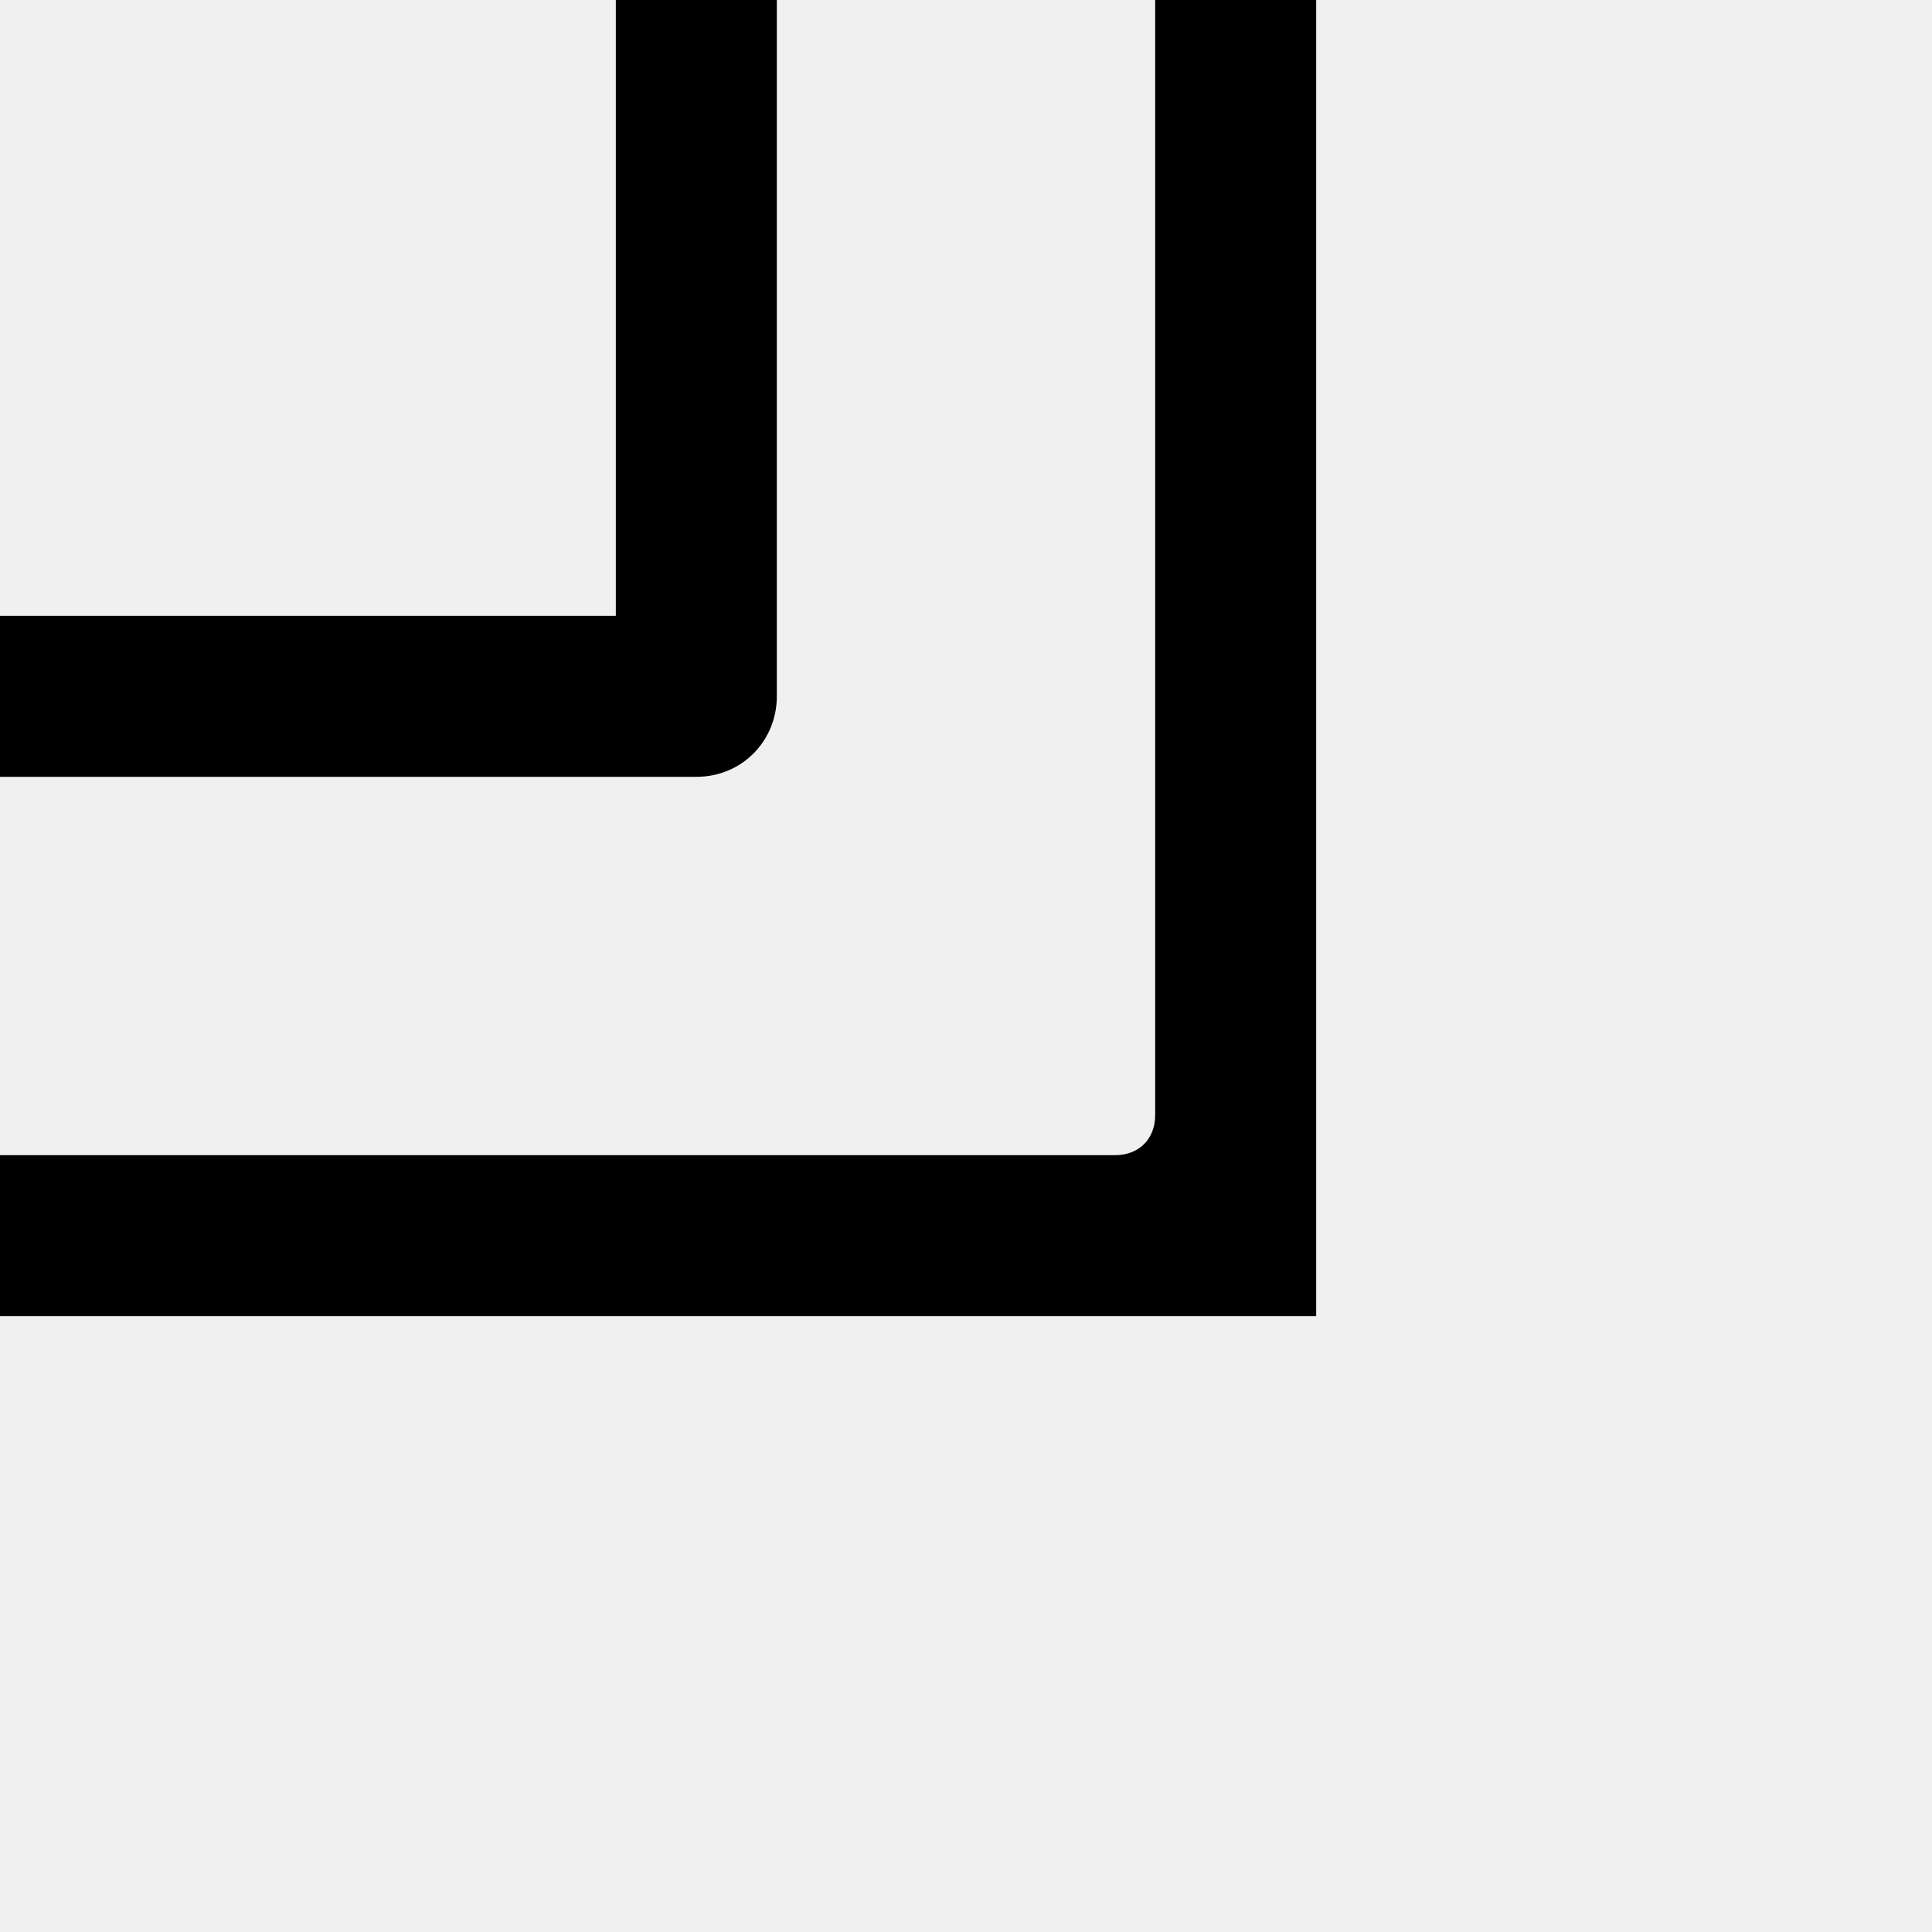
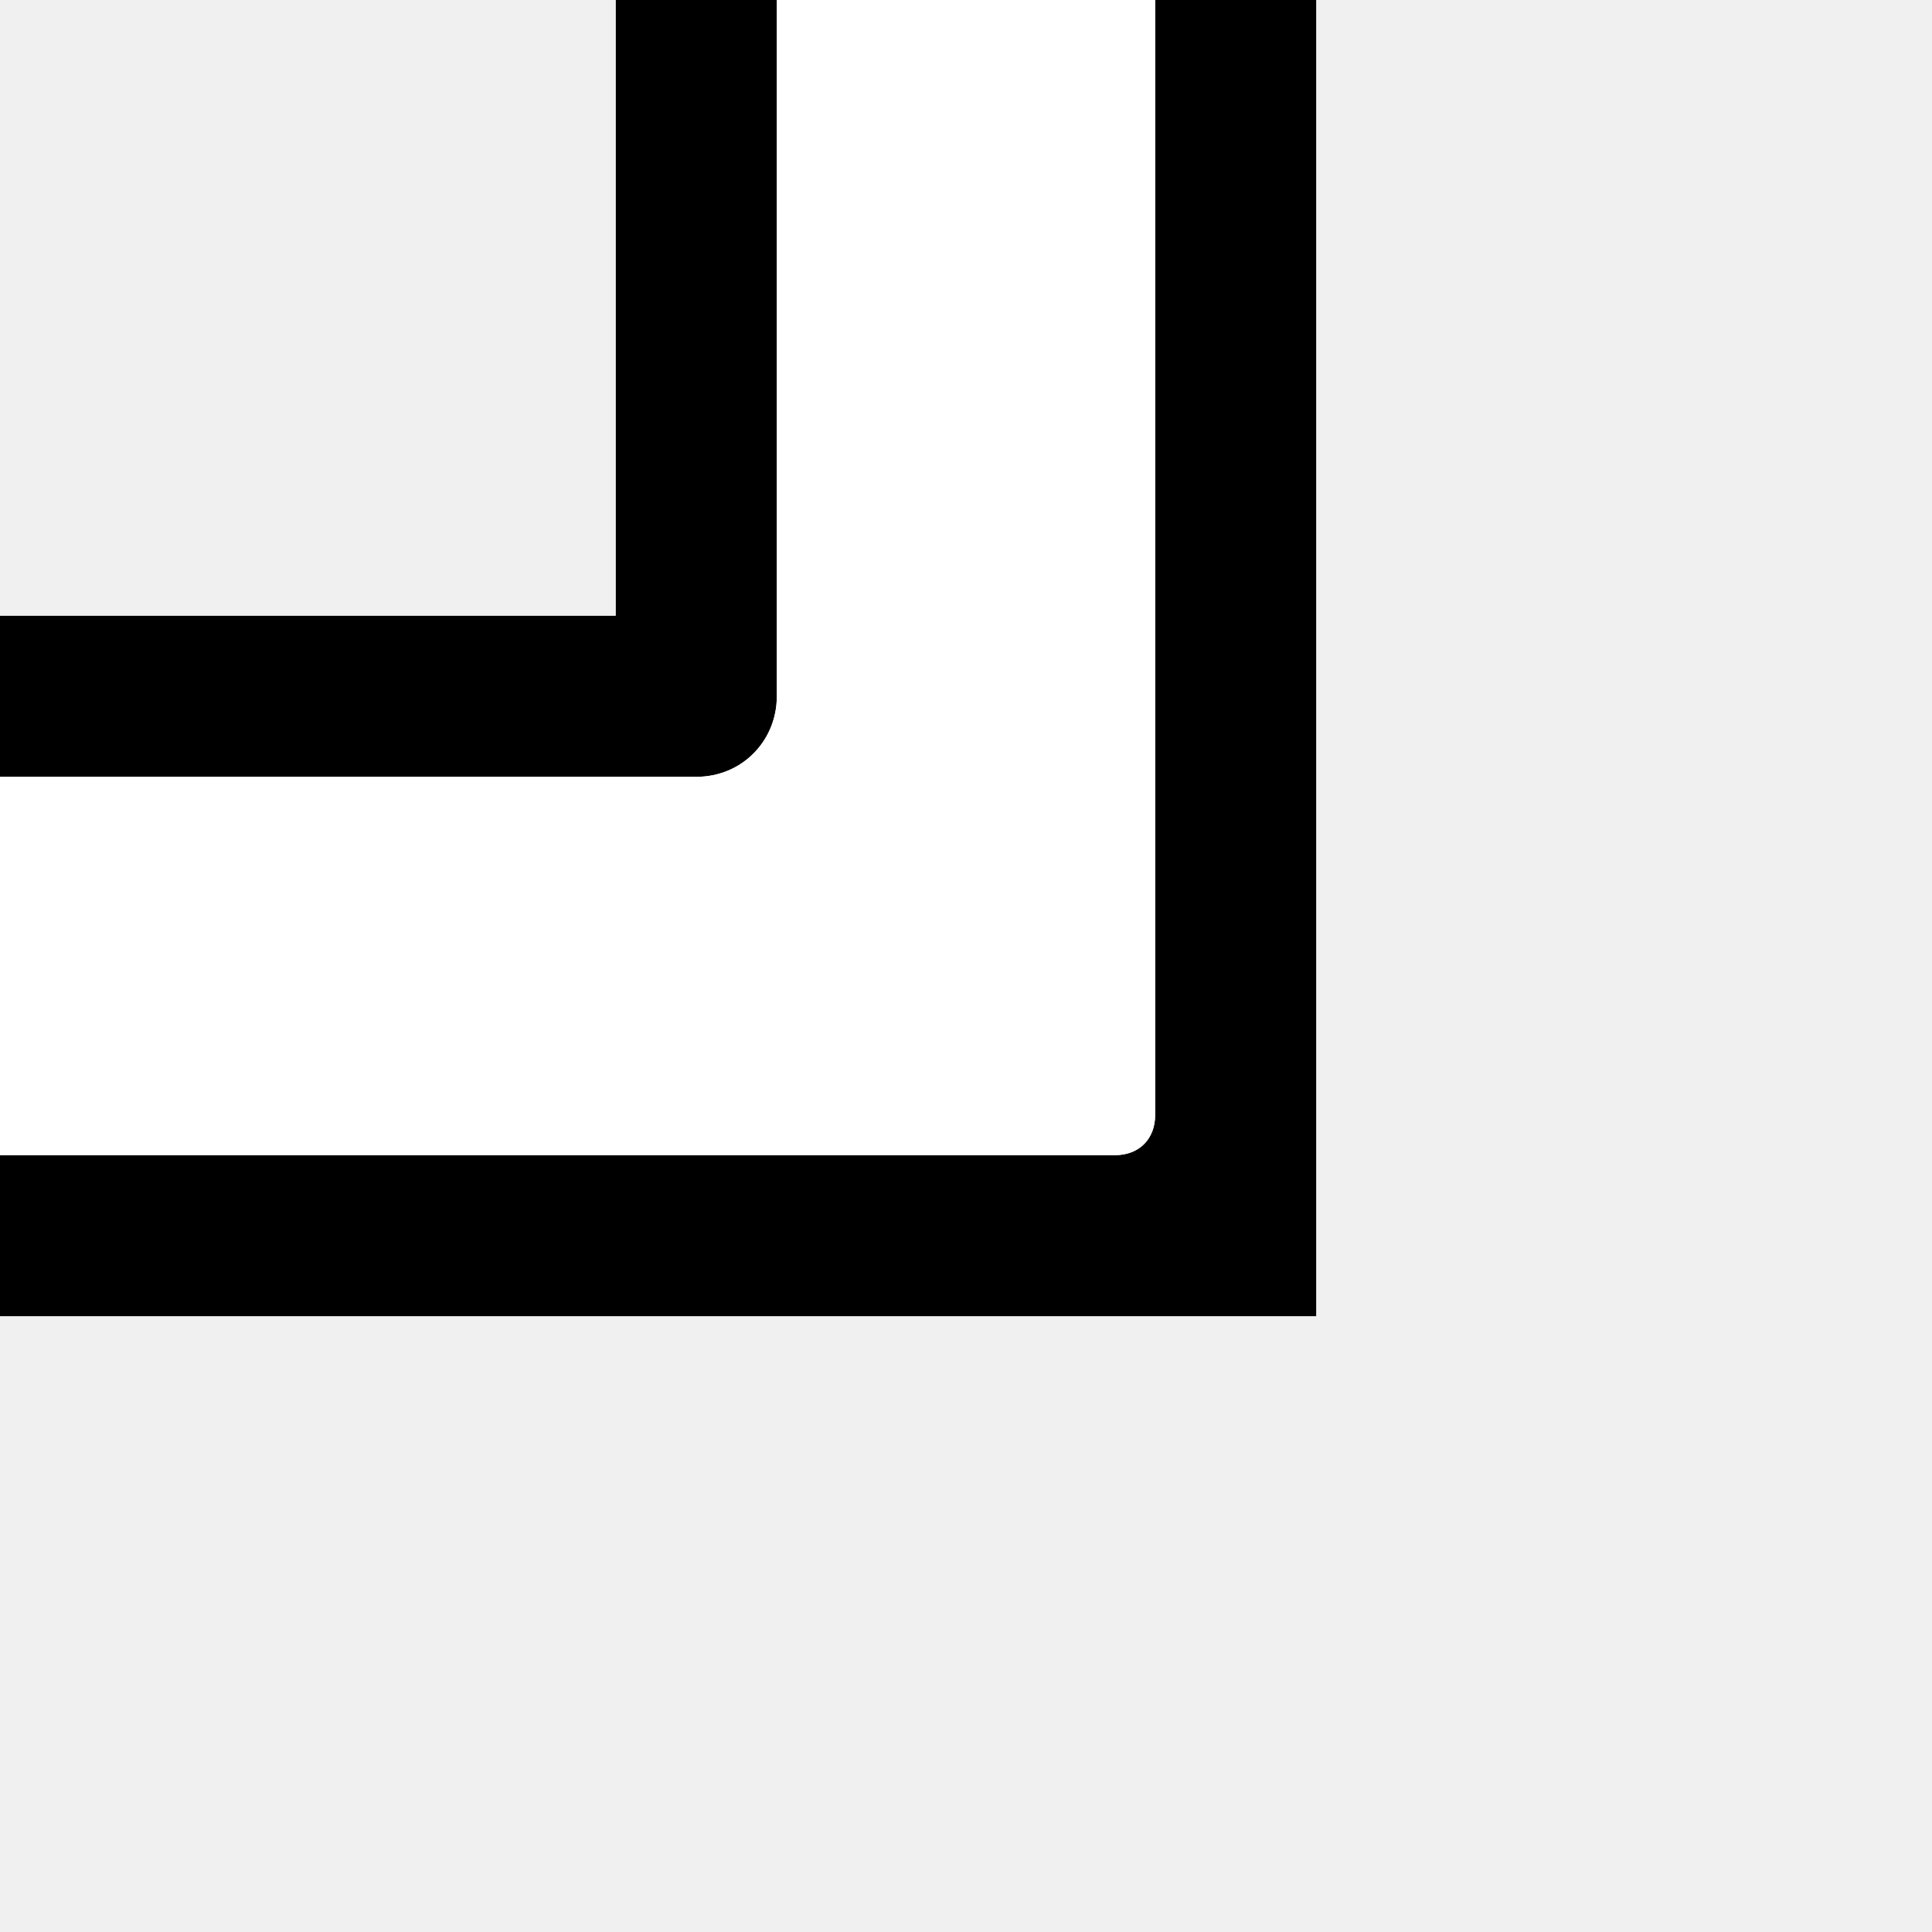
<svg xmlns="http://www.w3.org/2000/svg" viewBox="0 0 24 24">
  <defs>
    <style>
      .cls-1{fill:#000000}
+       .cls-2{fill:#ffffff}
    </style>
  </defs>
  <g id="Layer_1" data-name="Layer 1">
-     <path d="M7.65 7.65 L0 7.65 L0 9.65 L8.65 9.65 C9.22 9.65 9.65 9.20 9.65 8.65 L9.65 0 L7.65 0 Z" class="cls-1" />
+     <path d="M7.65 7.65 L0 7.65 L0 9.65 L8.65 9.65 C9.22 9.65 9.65 9.2 9.65 8.65 L9.65 0 L7.65 0 Z" class="cls-1" />
    <path d="M14.35 0 L14.35 13.85 C14.35 14.15 14.15 14.35 13.85 14.35 L0 14.35 L0 16.35 L16.35 16.35 L16.35 0 Z" class="cls-1" />
+     <path d="M9.65 0 L14.35 0" class="cls-2" />
+     <path d="M0 9.65 L0 14.35" class="cls-2" />
+     <path d="M9.65 8.65 L9.65 0 L14.35 0 L14.35 13.85 C14.35 14.15 14.15 14.35 13.85 14.35 L0 14.35 L0 9.65 L8.65 9.65 C9.22 9.65 9.65 9.2 9.65 8.65 Z" class="cls-2" />
  </g>
</svg>
